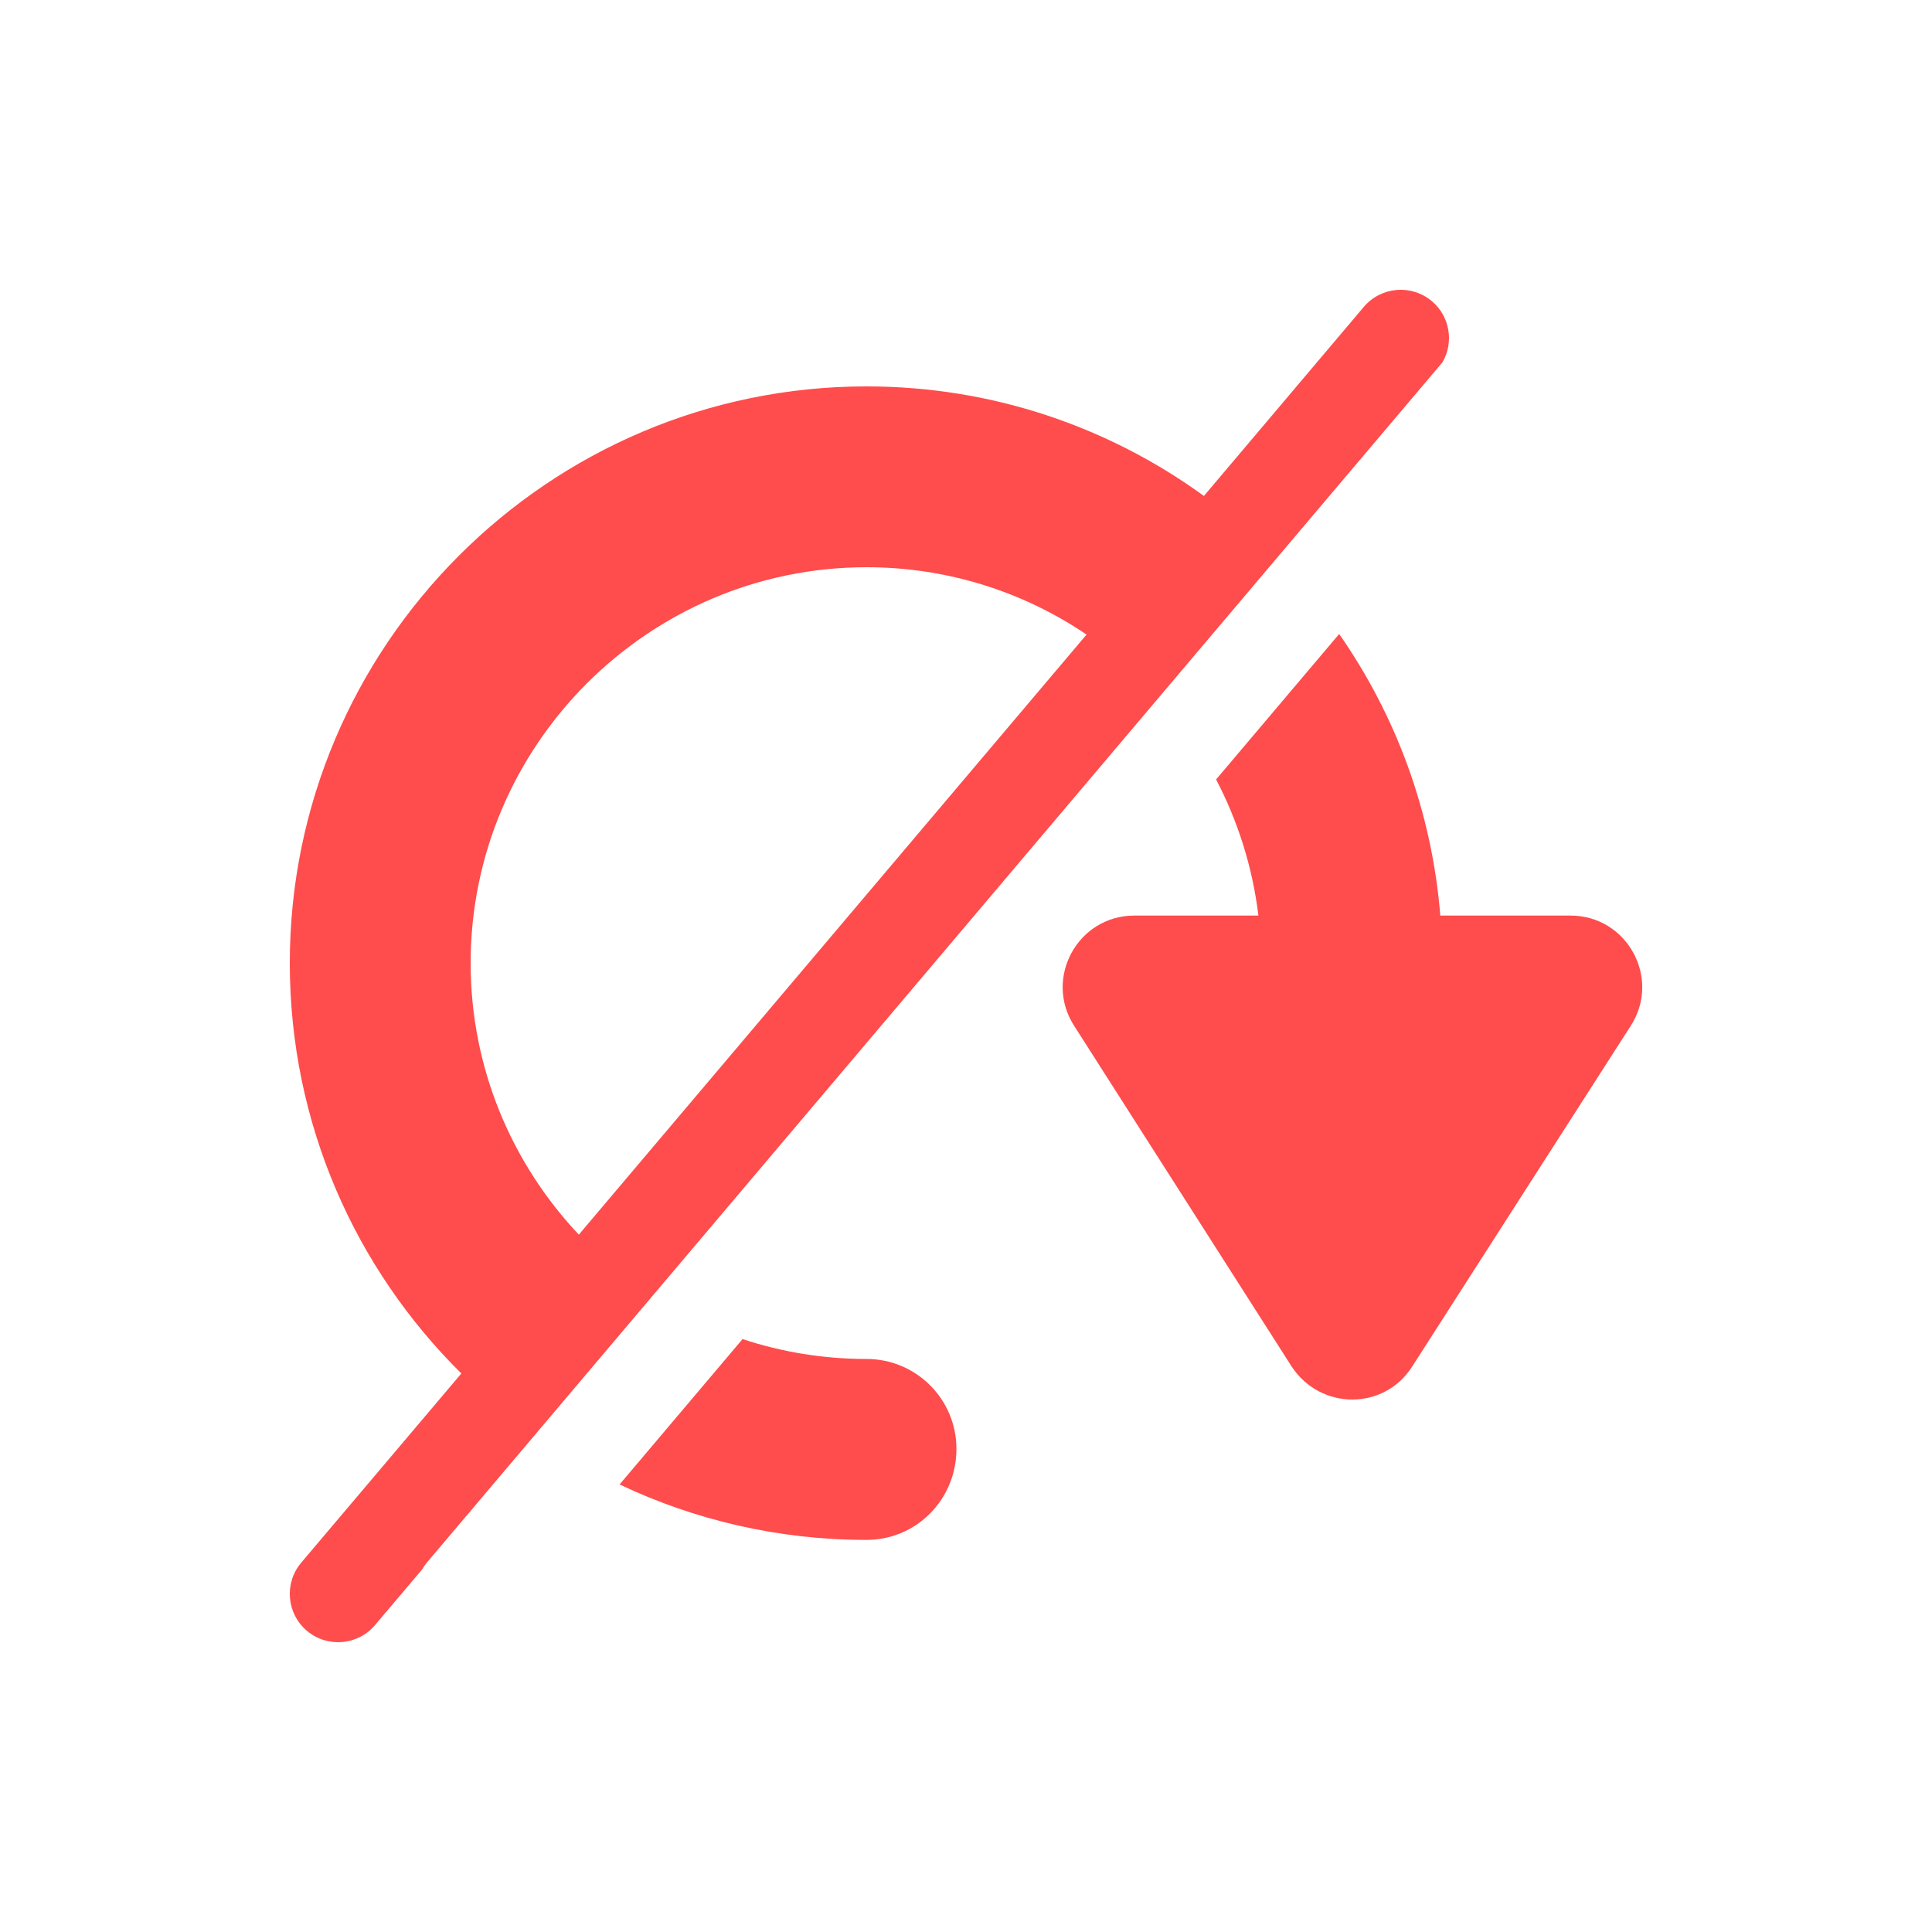
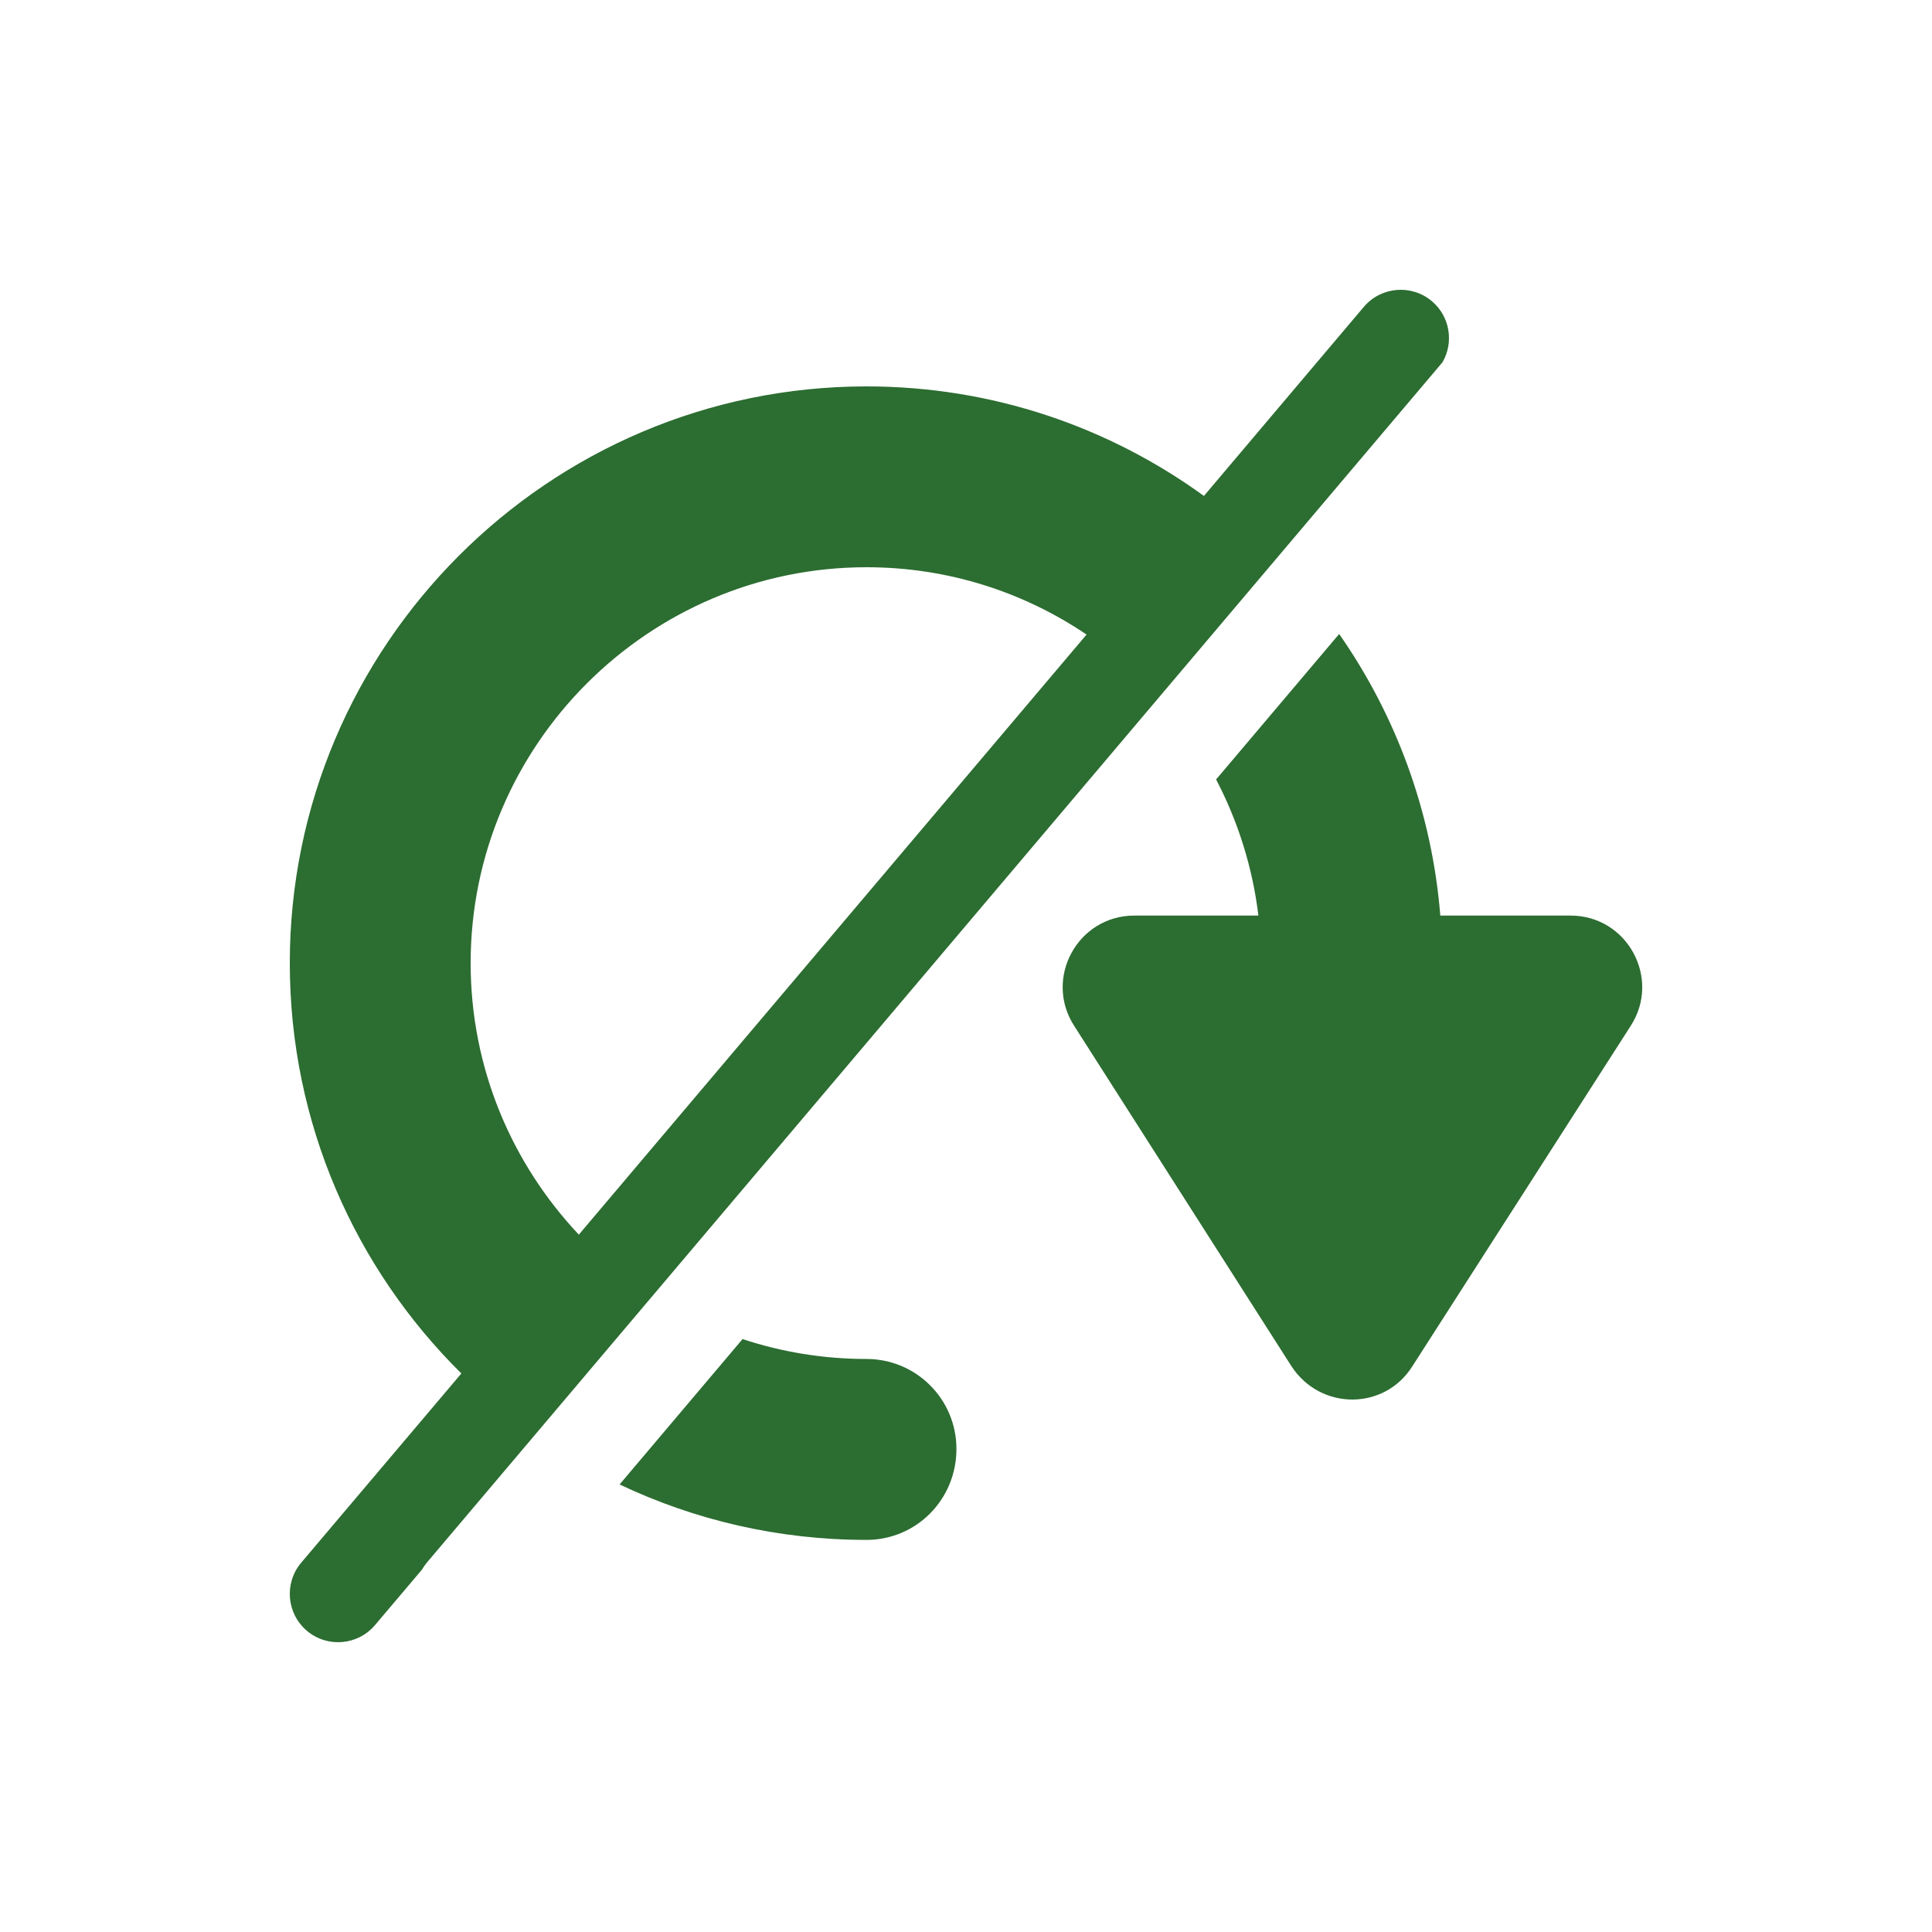
<svg xmlns="http://www.w3.org/2000/svg" width="20px" height="20px" viewBox="0 0 20 20" version="1.1">
  <defs />
  <g id="dont-rotate-active" stroke="none" stroke-width="1" fill="none" fill-rule="evenodd">
-     <path d="M12.589,8.069 L13.863,6.563 C14.449,7.403 14.823,8.401 14.91,9.478 L16.258,9.478 C16.847,9.478 17.2,10.131 16.879,10.623 L14.621,14.143 C14.332,14.603 13.669,14.603 13.369,14.143 L11.122,10.623 C10.801,10.131 11.154,9.478 11.743,9.478 L13.027,9.478 C12.966,8.975 12.814,8.499 12.589,8.069 Z M14.932,3.751 L4.418,16.177 C4.399,16.2 4.382,16.224 4.368,16.249 L3.882,16.823 C3.703,17.034 3.388,17.06 3.177,16.882 C2.966,16.703 2.94,16.388 3.118,16.177 L4.776,14.218 C3.68,13.135 3,11.632 3,9.97 C3,6.686 5.675,4 8.97,4 C10.274,4 11.481,4.421 12.463,5.134 L14.118,3.177 C14.297,2.966 14.612,2.94 14.823,3.118 C15.011,3.277 15.052,3.546 14.932,3.751 Z M6.414,15.367 L7.687,13.862 C8.091,13.996 8.523,14.068 8.97,14.068 C9.485,14.068 9.901,14.485 9.901,14.999 C9.901,15.524 9.485,15.941 8.97,15.941 C8.056,15.941 7.189,15.735 6.414,15.367 Z M11.248,6.569 C10.597,6.129 9.814,5.872 8.97,5.872 C6.714,5.872 4.872,7.713 4.872,9.97 C4.872,11.057 5.299,12.046 5.992,12.781 L11.248,6.569 Z" id="Combined-Shape" fill="#FF4C4C" />
+     <path d="M12.589,8.069 L13.863,6.563 C14.449,7.403 14.823,8.401 14.91,9.478 L16.258,9.478 C16.847,9.478 17.2,10.131 16.879,10.623 L14.621,14.143 C14.332,14.603 13.669,14.603 13.369,14.143 L11.122,10.623 C10.801,10.131 11.154,9.478 11.743,9.478 L13.027,9.478 C12.966,8.975 12.814,8.499 12.589,8.069 Z M14.932,3.751 L4.418,16.177 C4.399,16.2 4.382,16.224 4.368,16.249 L3.882,16.823 C3.703,17.034 3.388,17.06 3.177,16.882 C2.966,16.703 2.94,16.388 3.118,16.177 L4.776,14.218 C3.68,13.135 3,11.632 3,9.97 C3,6.686 5.675,4 8.97,4 C10.274,4 11.481,4.421 12.463,5.134 L14.118,3.177 C14.297,2.966 14.612,2.94 14.823,3.118 C15.011,3.277 15.052,3.546 14.932,3.751 Z M6.414,15.367 L7.687,13.862 C8.091,13.996 8.523,14.068 8.97,14.068 C9.485,14.068 9.901,14.485 9.901,14.999 C9.901,15.524 9.485,15.941 8.97,15.941 C8.056,15.941 7.189,15.735 6.414,15.367 Z M11.248,6.569 C10.597,6.129 9.814,5.872 8.97,5.872 C6.714,5.872 4.872,7.713 4.872,9.97 C4.872,11.057 5.299,12.046 5.992,12.781 L11.248,6.569 Z" id="Combined-Shape" fill="#2c6d31" />
  </g>
</svg>
